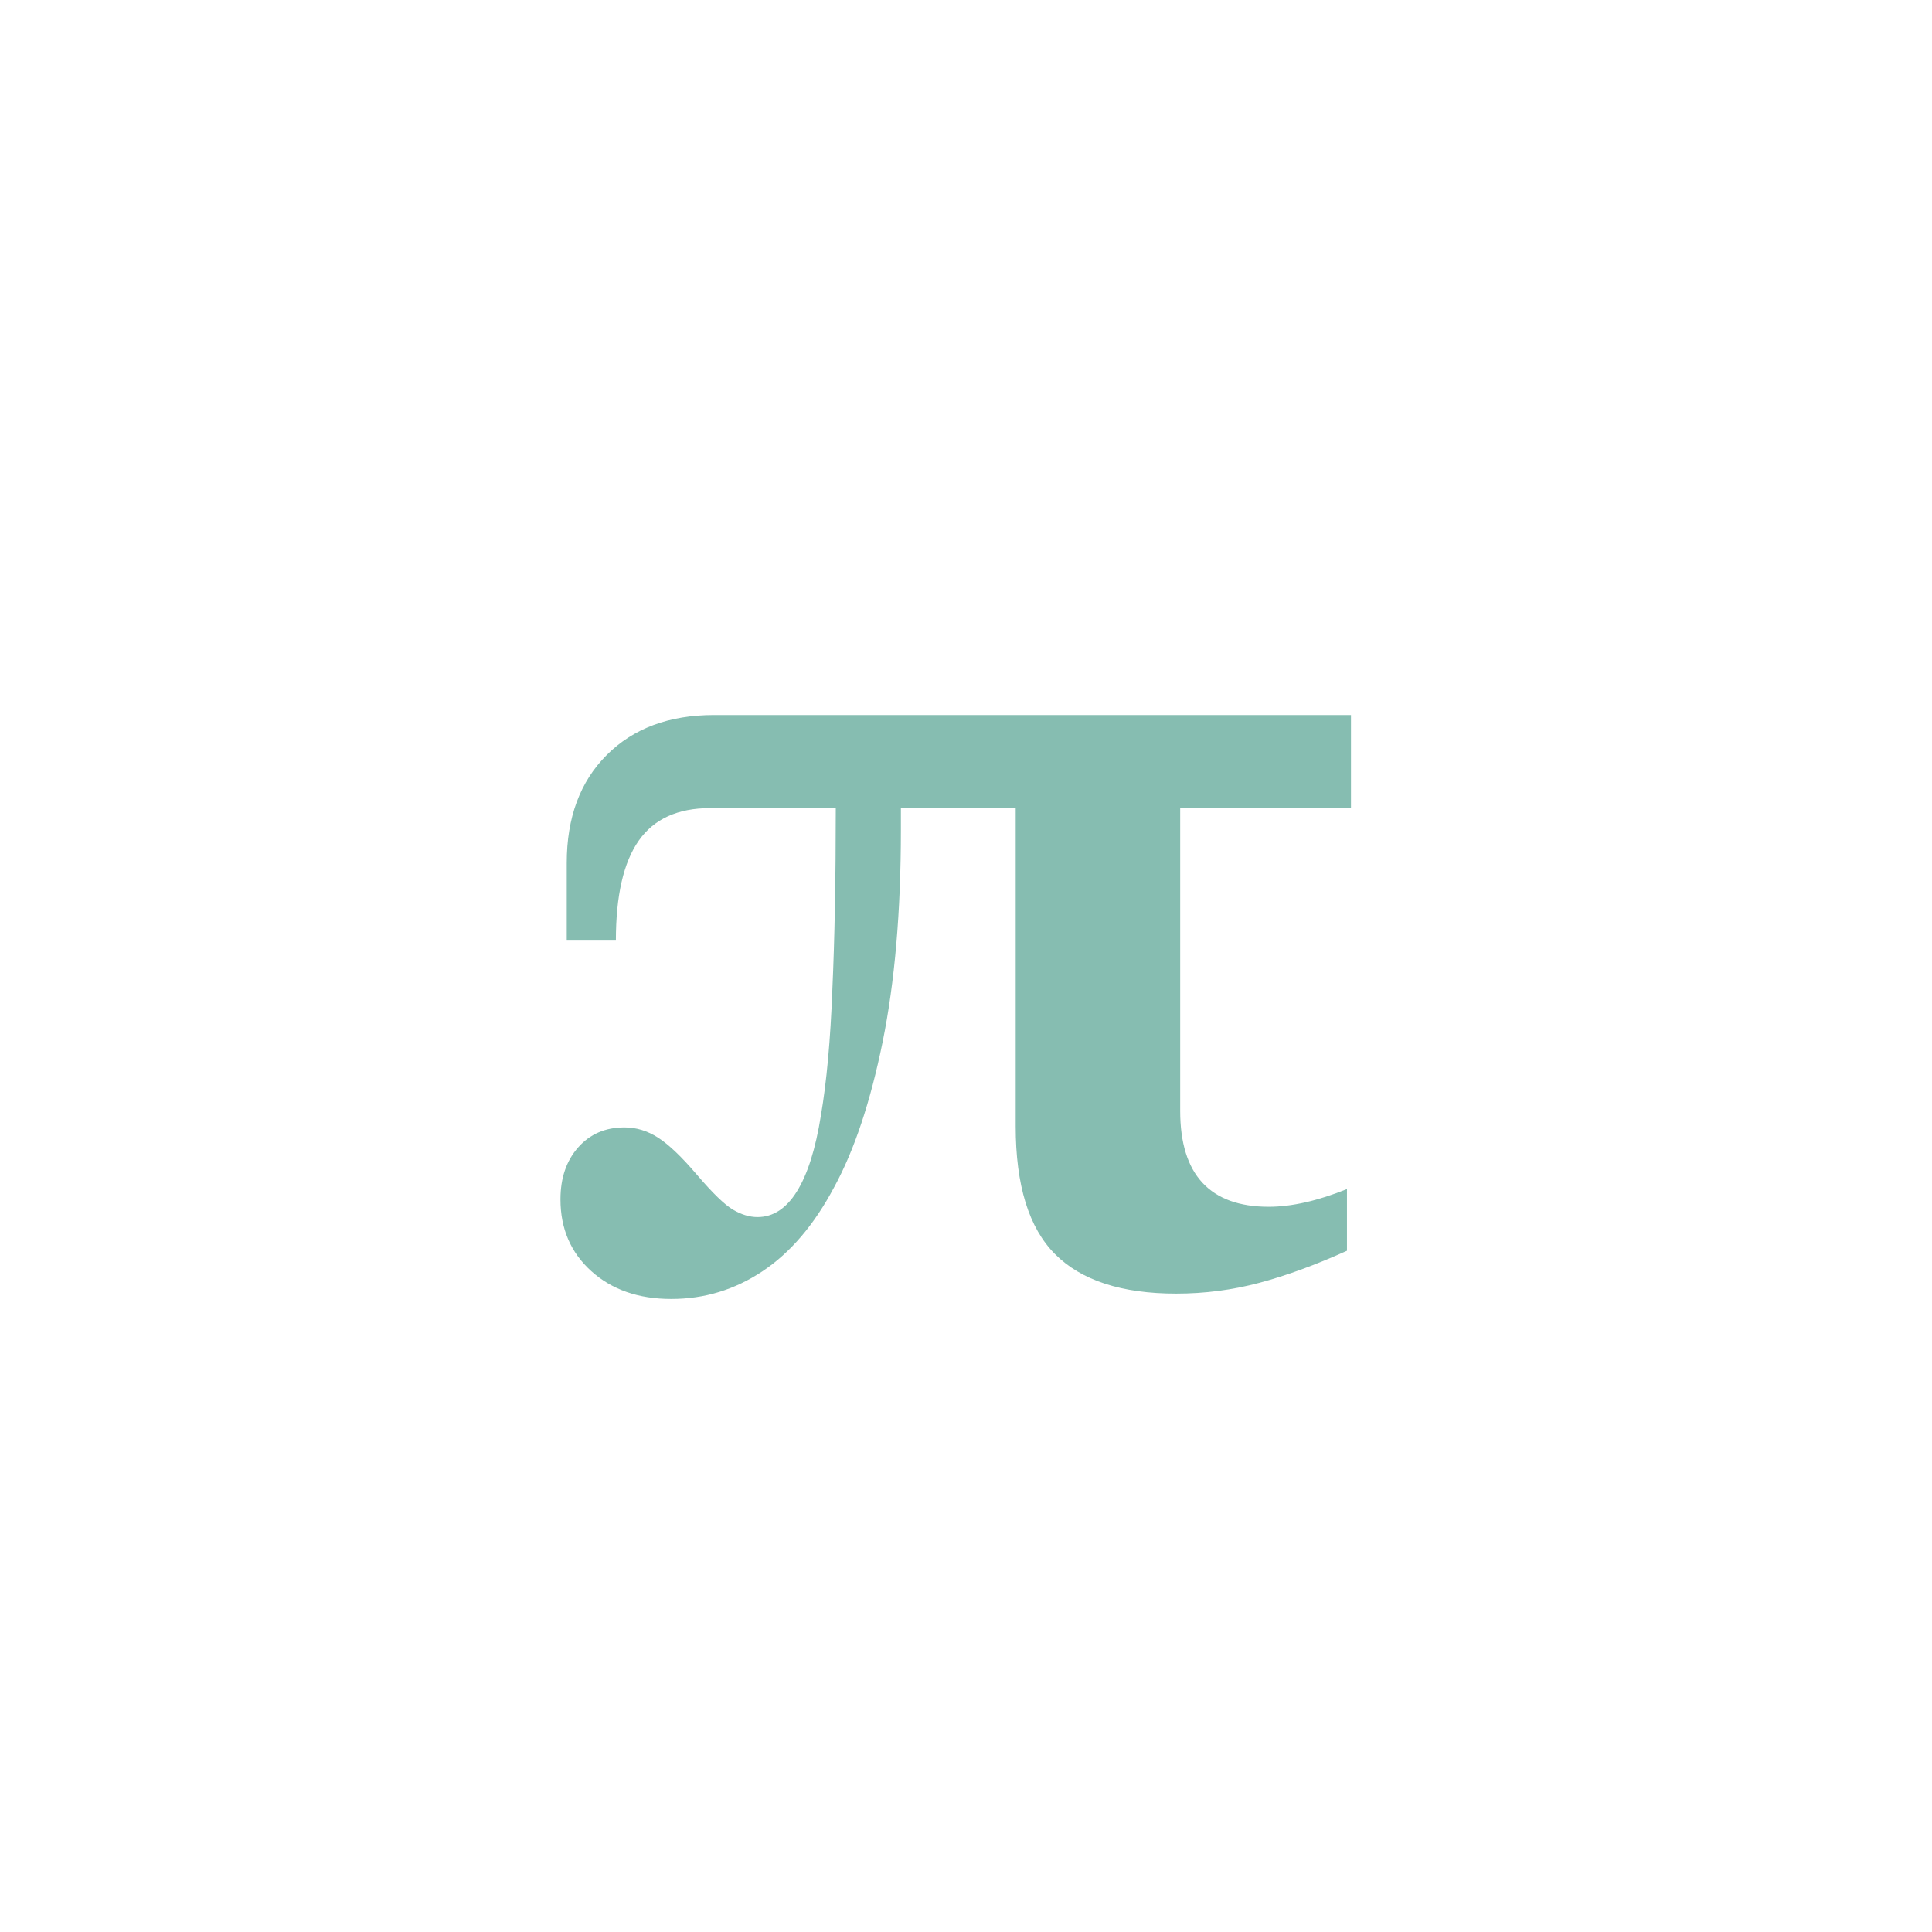
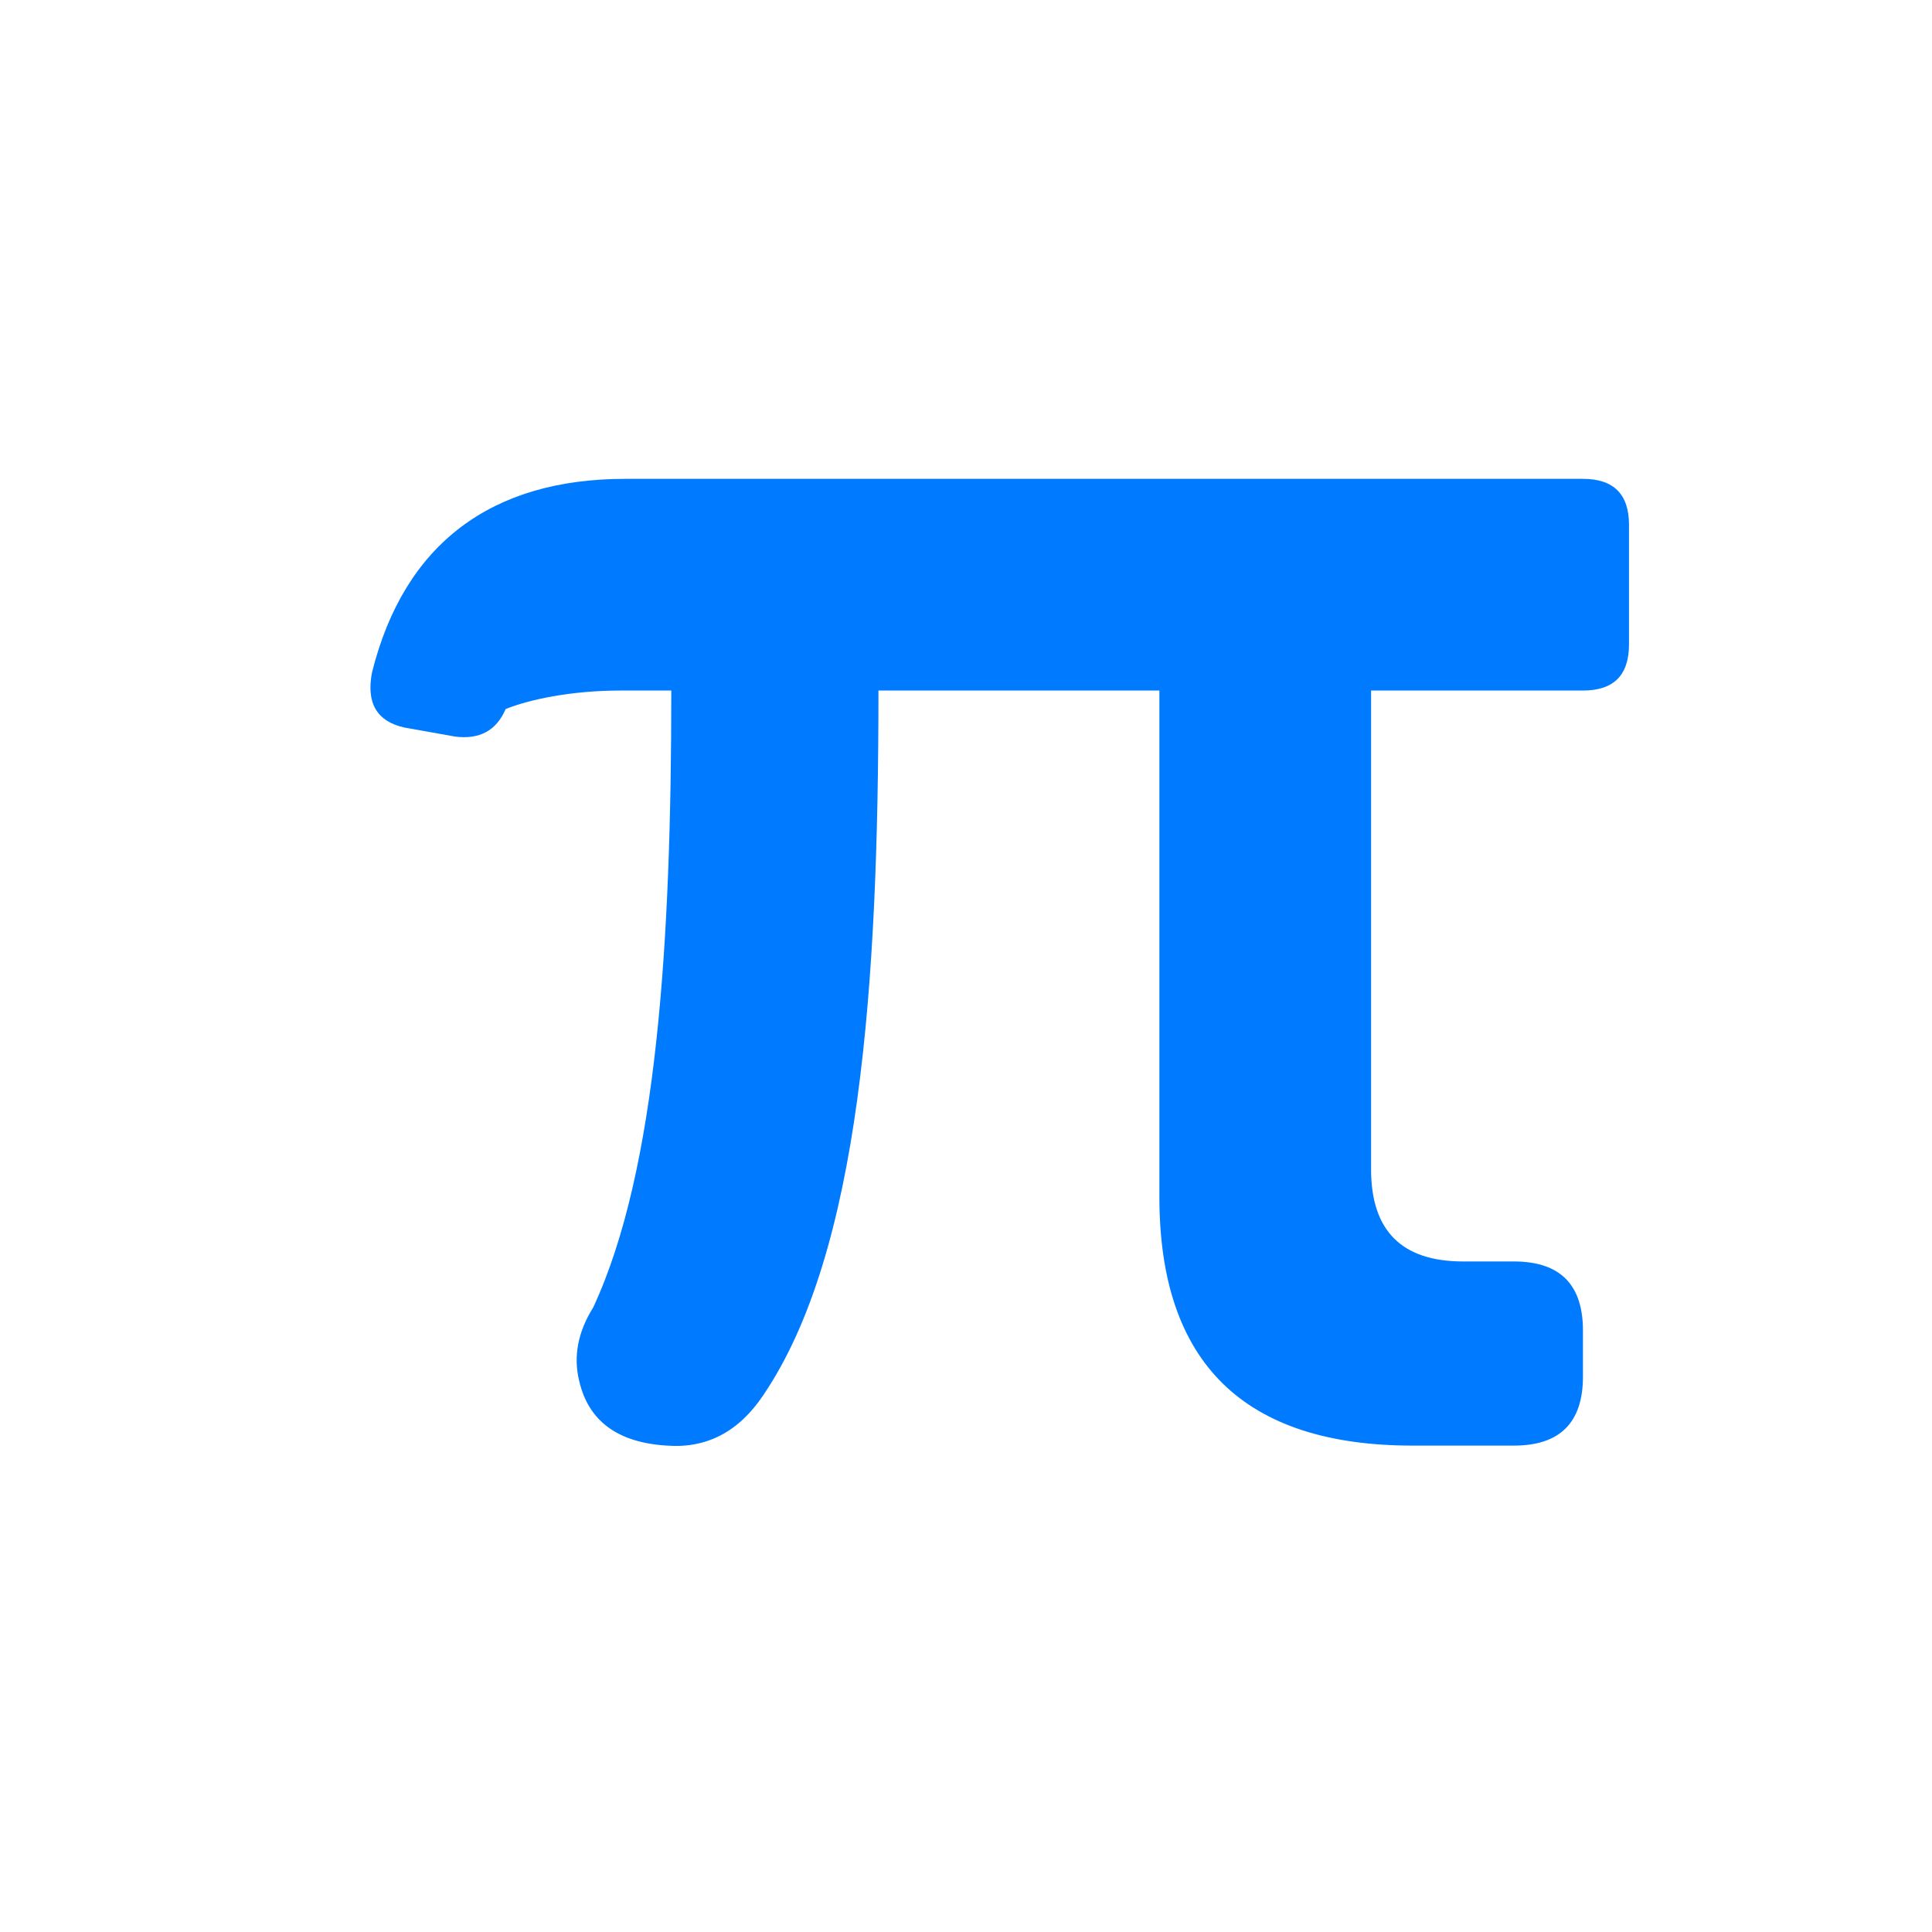
<svg xmlns="http://www.w3.org/2000/svg" viewBox="0 0 1024 1024">
-   <path fill="#86bdb1" d="M 713.924 662.933 Q 689.1 674.134 667.605 679.886 Q 646.111 685.638 623.406 685.638 Q 580.115 685.638 559.227 664.749 Q 538.338 643.86 538.338 596.937 L 538.338 428.313 L 477.488 428.313 L 477.488 439.817 Q 477.488 504.603 467.801 552.283 Q 458.113 599.964 442.068 629.329 Q 426.326 658.997 404.227 673.738 Q 382.127 688.479 355.789 688.479 Q 329.754 688.479 313.406 673.738 Q 297.059 658.997 297.059 635.687 Q 297.059 618.733 306.443 608.138 Q 315.828 597.542 330.965 597.542 Q 340.35 597.542 348.826 602.99 Q 357.303 608.438 369.412 622.667 Q 381.824 637.198 388.484 641.136 Q 395.145 645.073 401.502 645.073 Q 413.914 645.073 422.391 631.448 Q 430.867 617.823 435.107 591.183 Q 439.65 564.542 441.164 524.593 Q 442.98 484.644 442.98 428.313 L 376.381 428.313 Q 350.648 428.313 338.539 445.569 Q 326.43 462.825 326.43 498.533 L 300.387 498.533 L 300.387 457.369 Q 300.387 421.358 321.578 400.167 Q 342.77 378.976 378.479 378.976 L 716.044 378.976 L 716.044 428.313 L 625.525 428.313 L 625.525 588.761 Q 625.525 614.19 637.334 626.901 Q 649.143 639.612 672.453 639.612 Q 690.615 639.612 713.924 630.229 Z" />
+   <path fill="#007AFF" d="M331.4 253.8 H839 Q863.4 253.8 863.4 278.2 V341.6 Q863.4 366 839 366 H726.7 V619.8 Q726.7 668.6 775.5 668.6 H802.4 Q839 668.6 839 705.2 V729.6 Q839 766.2 802.4 766.2 H748.7 Q614.5 766.2 614.5 634.4 V366 H465.6 C465.6 522.2 455.9 663.7 404.6 739.4 Q385.1 768.6 353.4 766.2 Q314.4 763.8 307 732 Q302.2 712.5 314.4 693 C348.5 619.8 355.8 497.8 355.8 366 H329 C302.2 366 280.2 370.9 268 375.8 Q260.7 392.9 241.2 390.4 L214.3 385.6 Q192.4 380.7 197.2 356.3 C214.3 288 260.7 253.8 331.4 253.8 Z" />
</svg>
